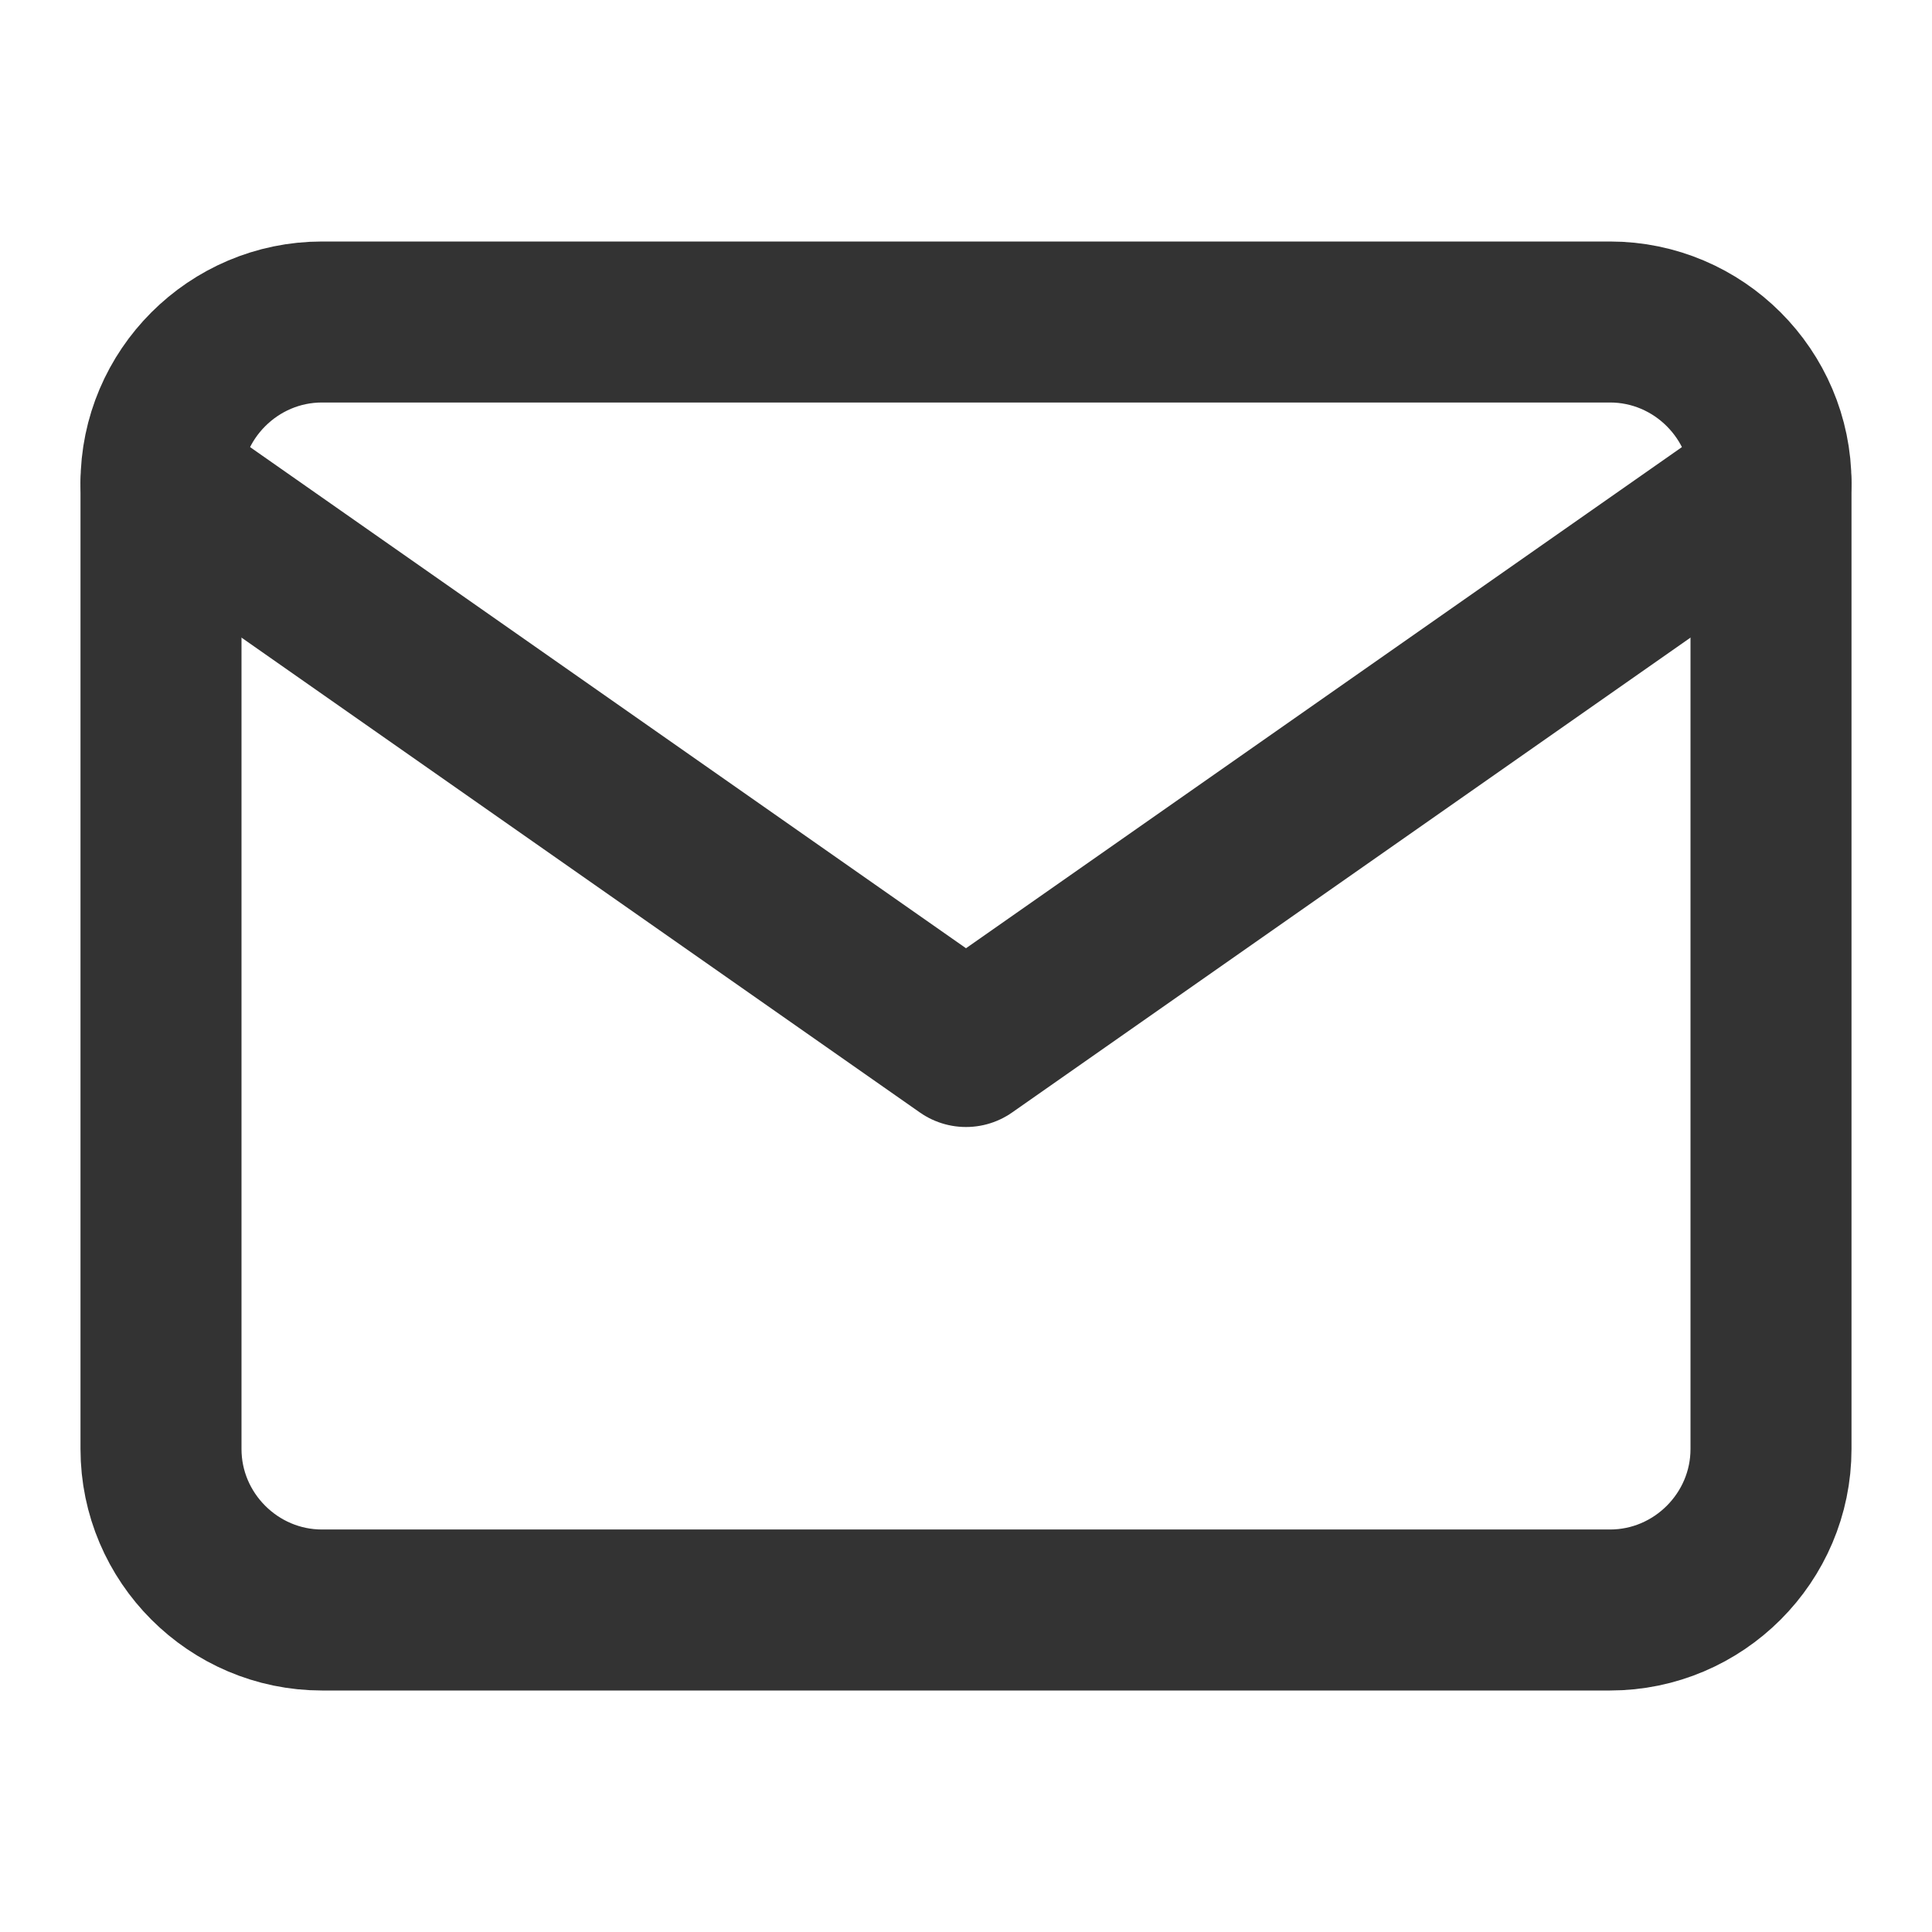
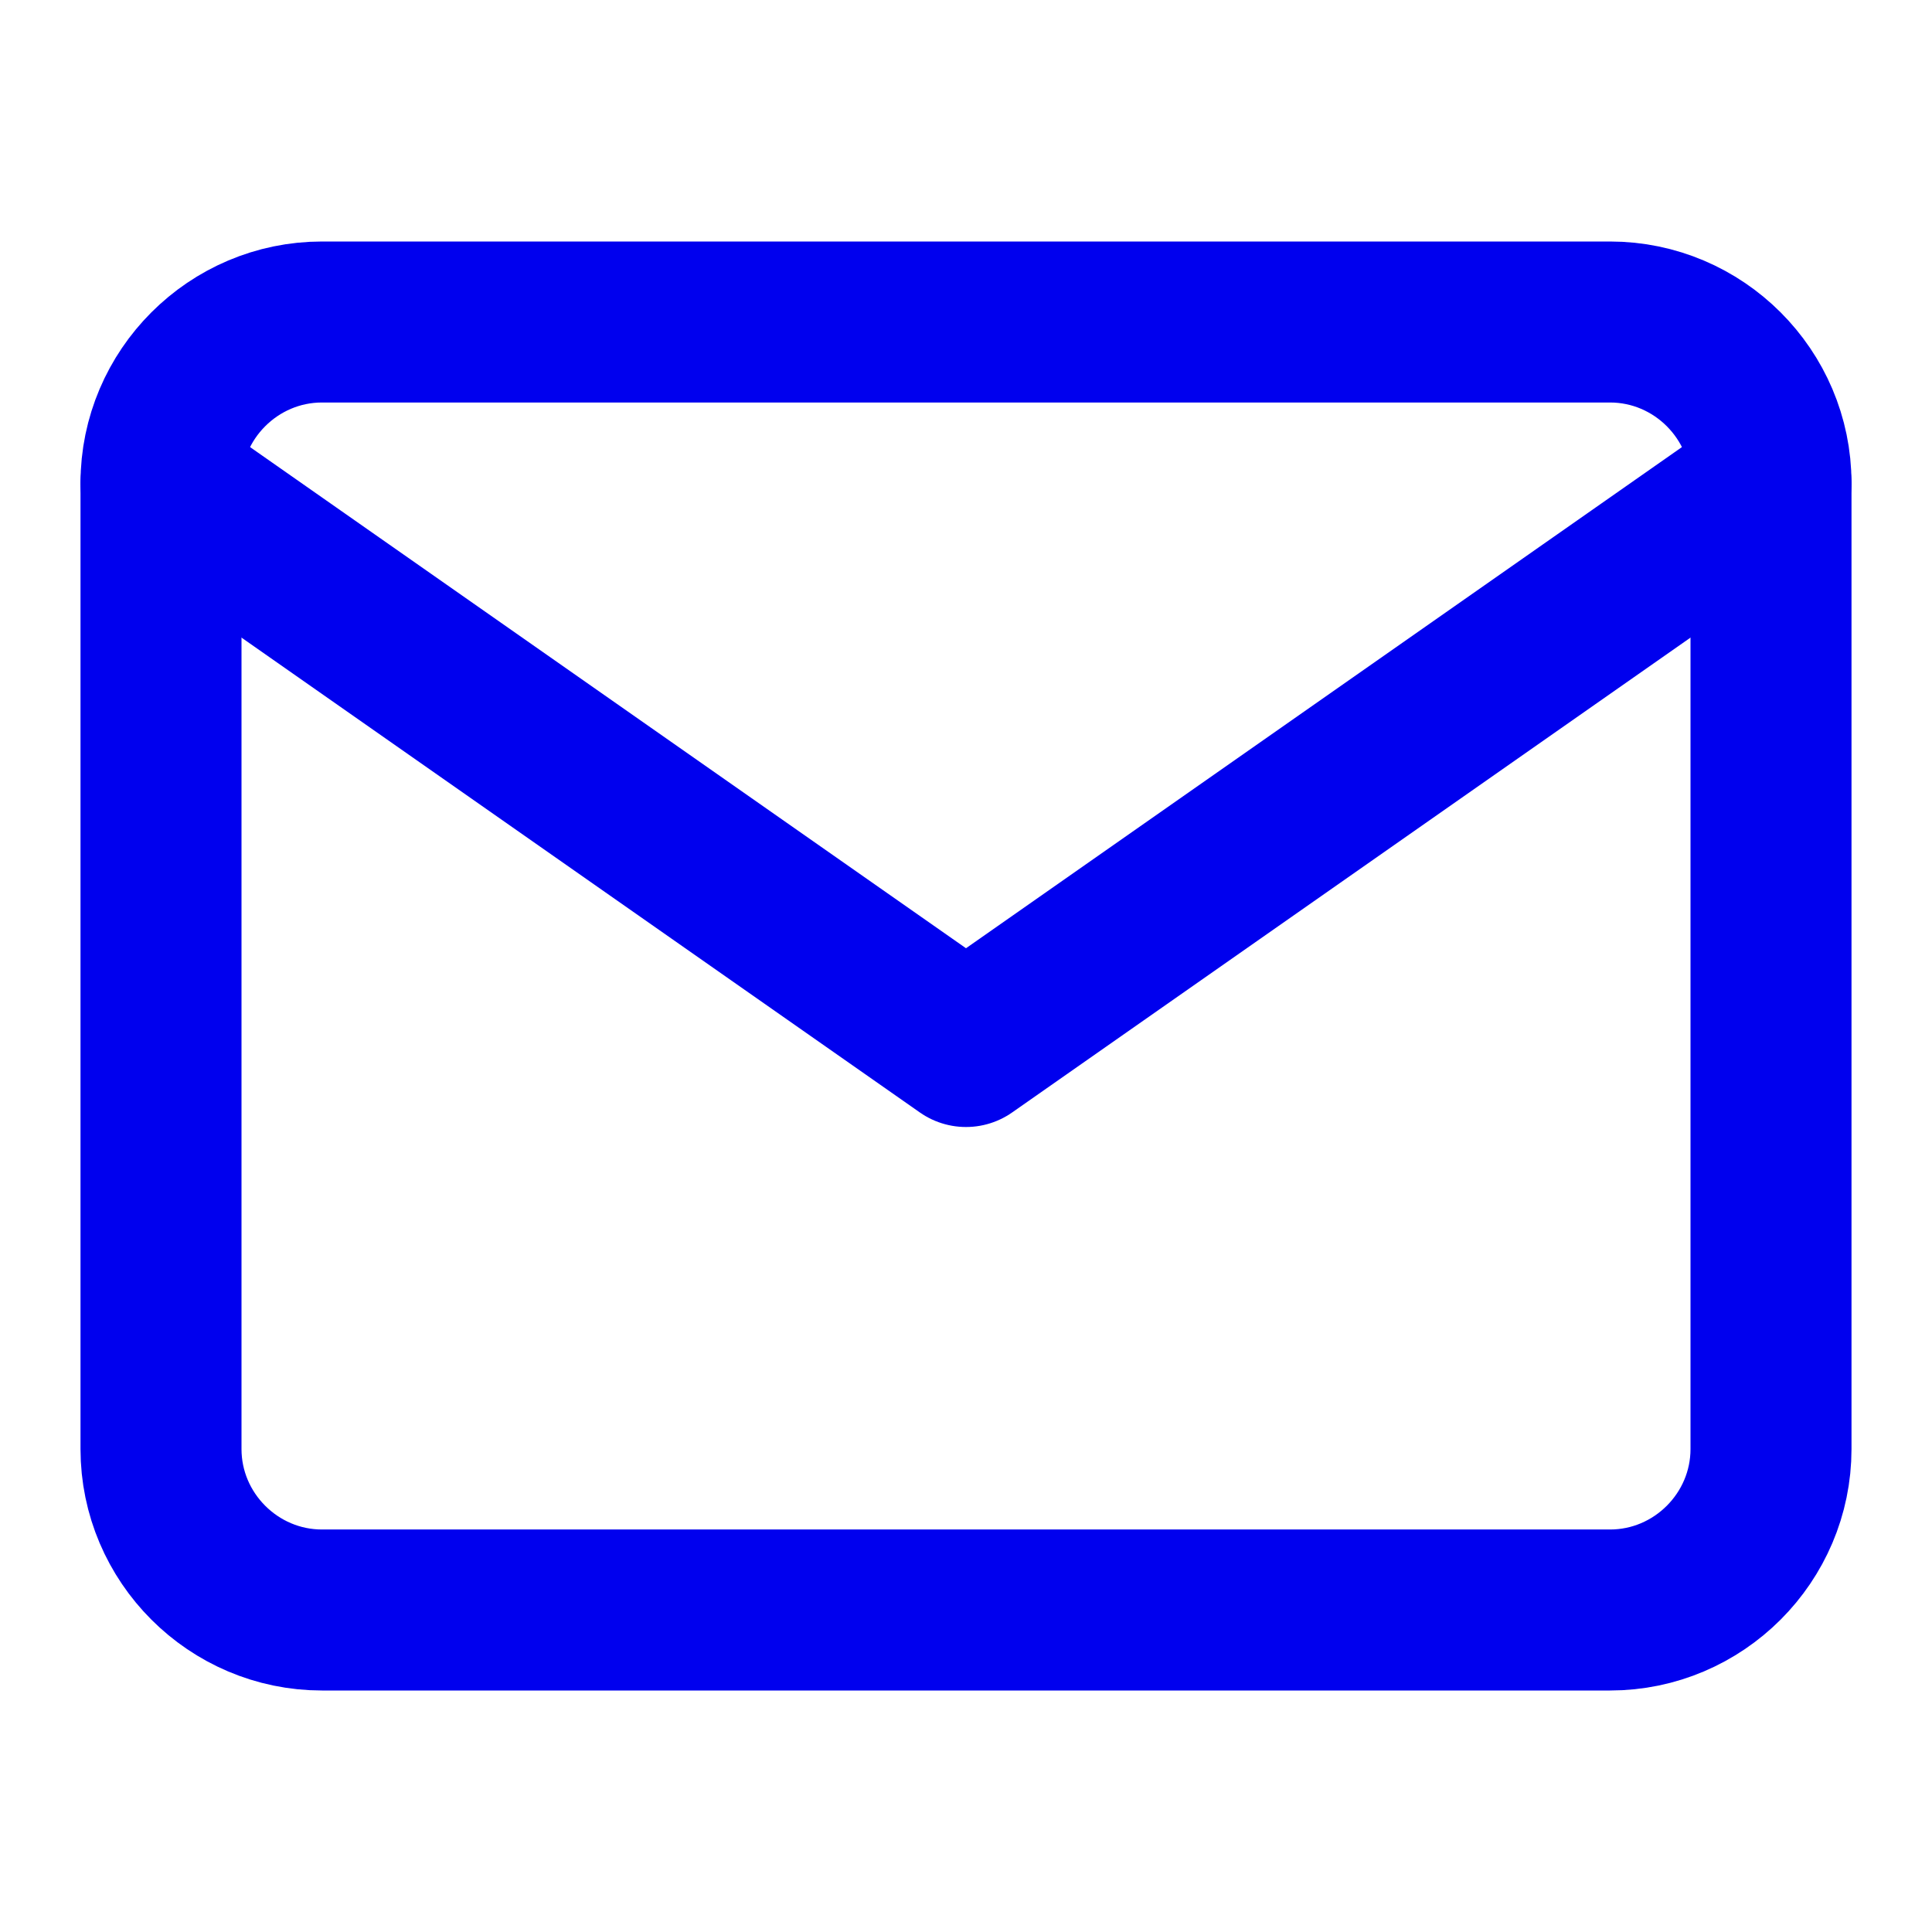
- <svg xmlns="http://www.w3.org/2000/svg" width="24" height="24" viewBox="0 0 24 24" fill="none" stroke="#333333" stroke-width="2" stroke-linecap="round" stroke-linejoin="round" class="feather feather-mail">
+ <svg xmlns="http://www.w3.org/2000/svg" width="24" height="24" viewBox="0 0 24 24" fill="none" stroke="#0000ee" stroke-width="2" stroke-linecap="round" stroke-linejoin="round" class="feather feather-mail">
  <path d="M4 4h16c1.1 0 2 .9 2 2v12c0 1.1-.9 2-2 2H4c-1.1 0-2-.9-2-2V6c0-1.1.9-2 2-2z" />
  <polyline points="22,6 12,13 2,6" />
</svg>
